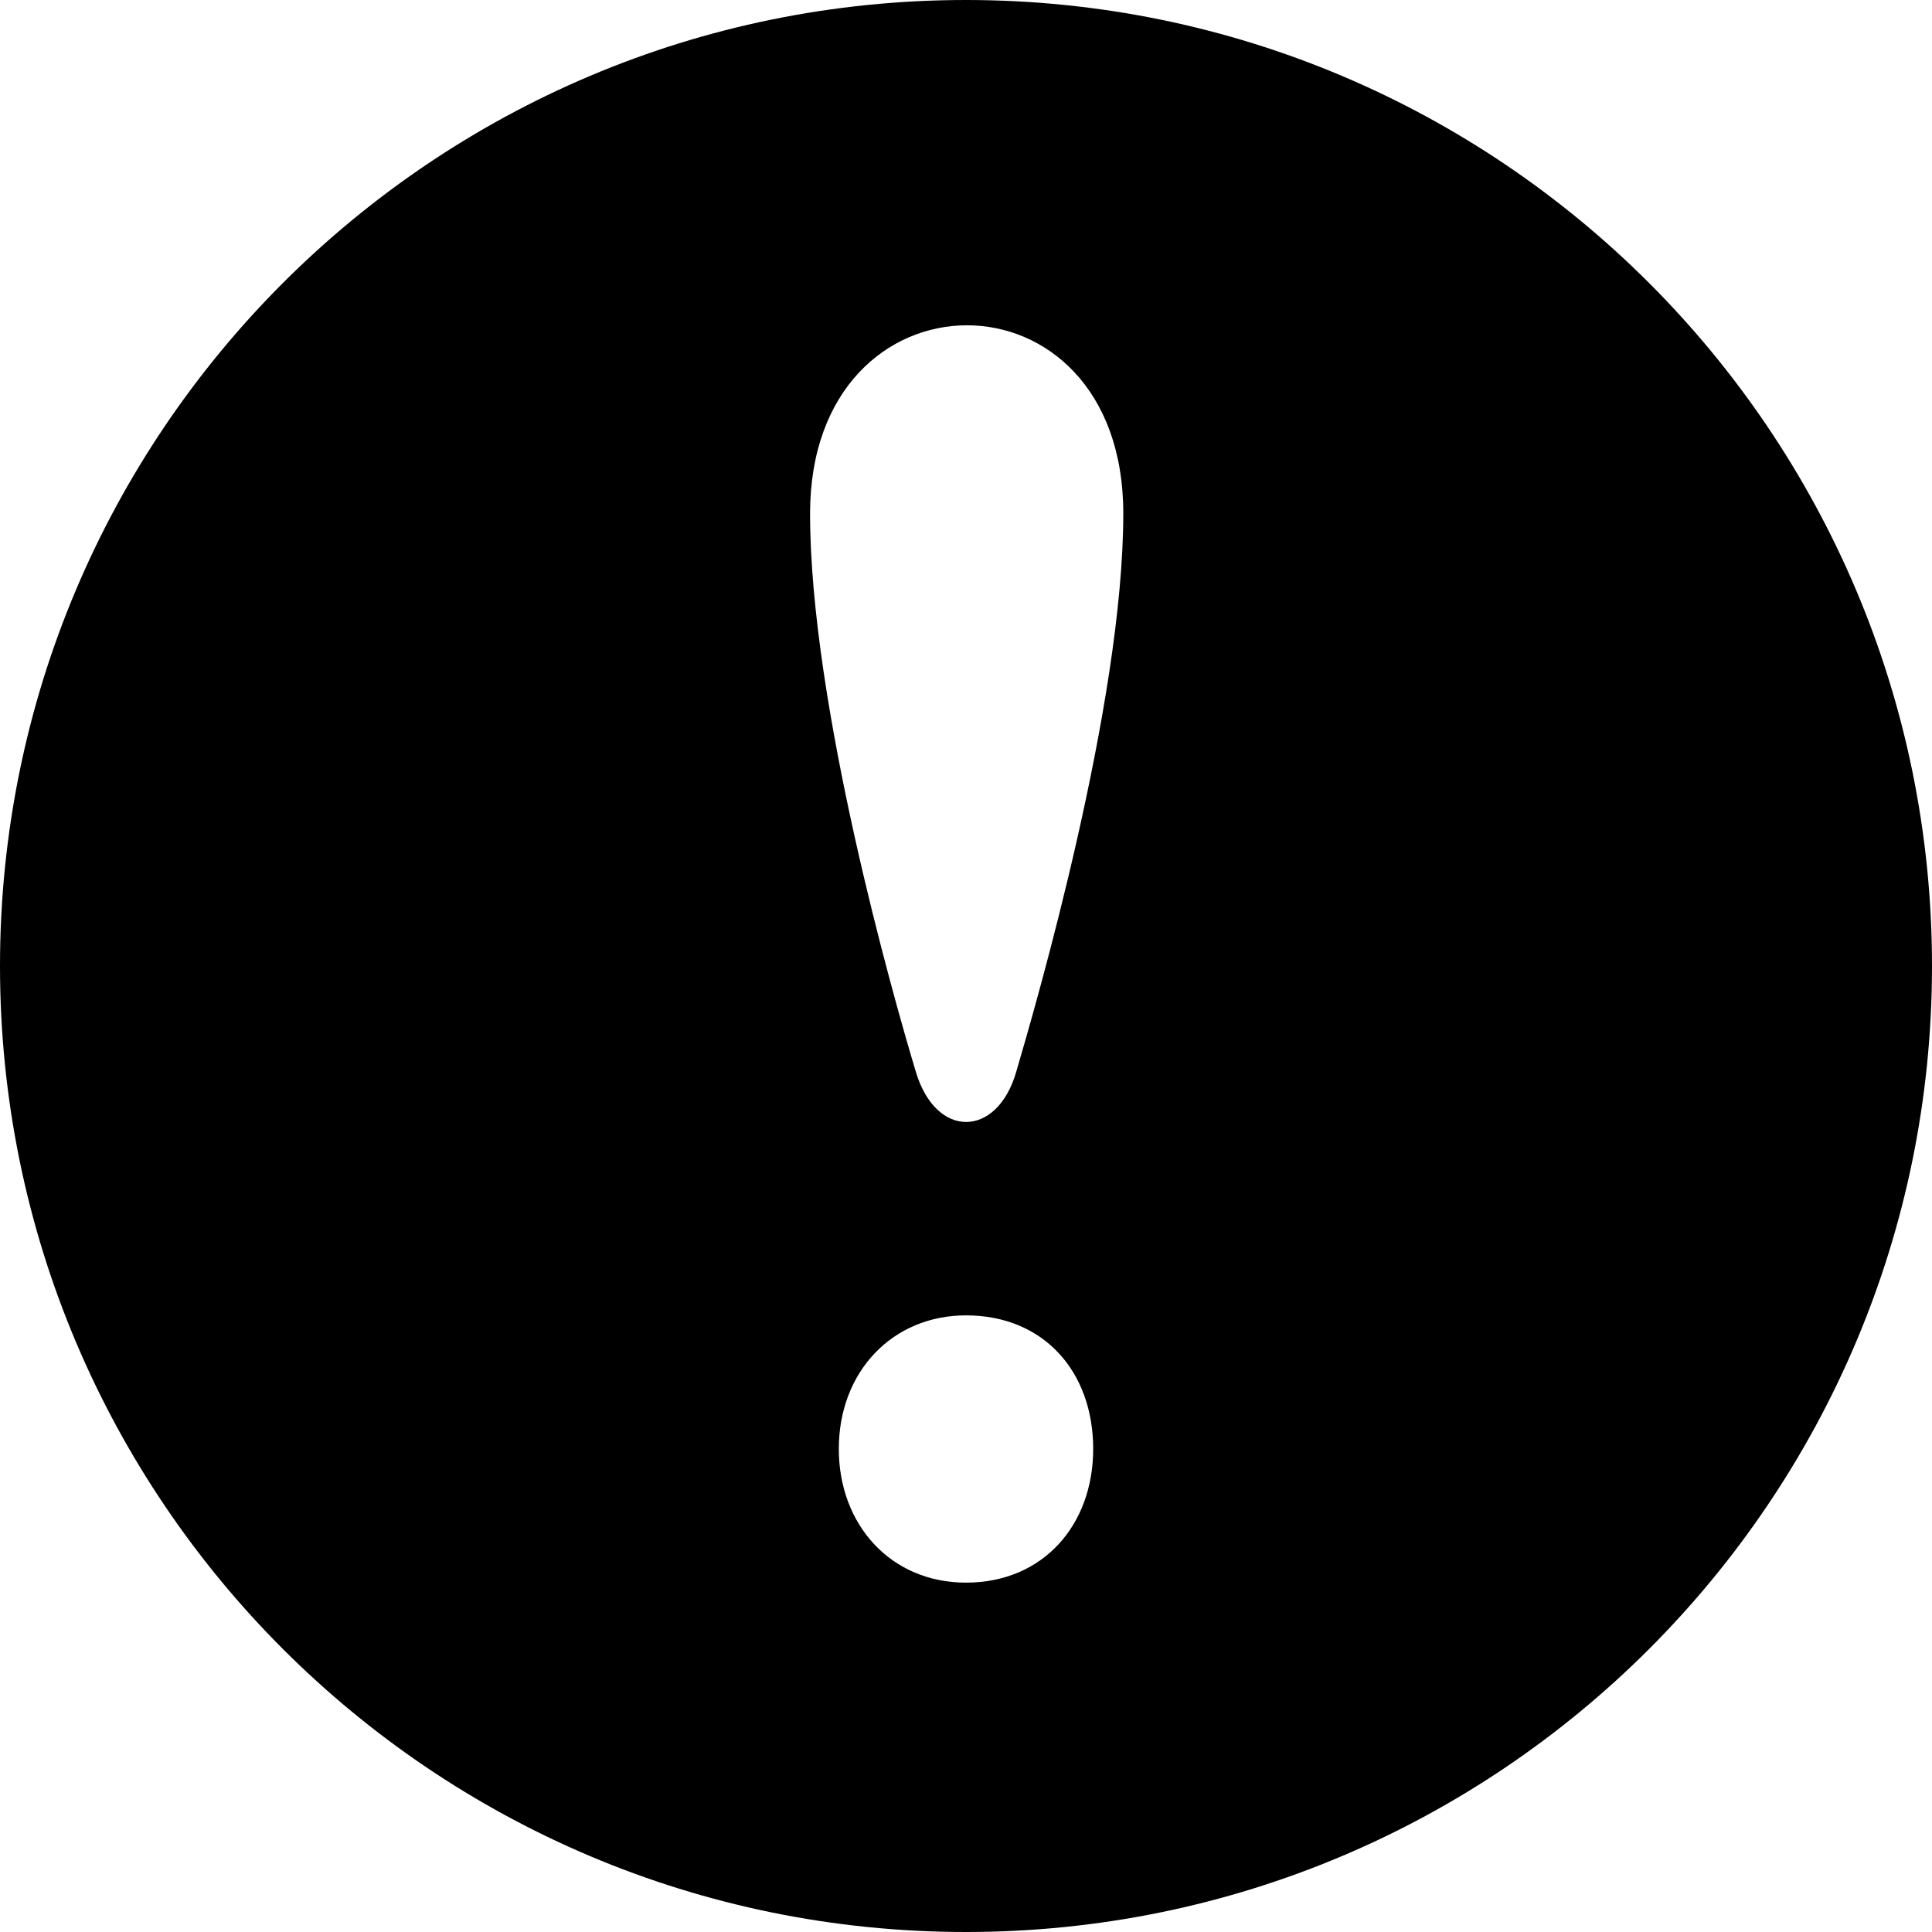
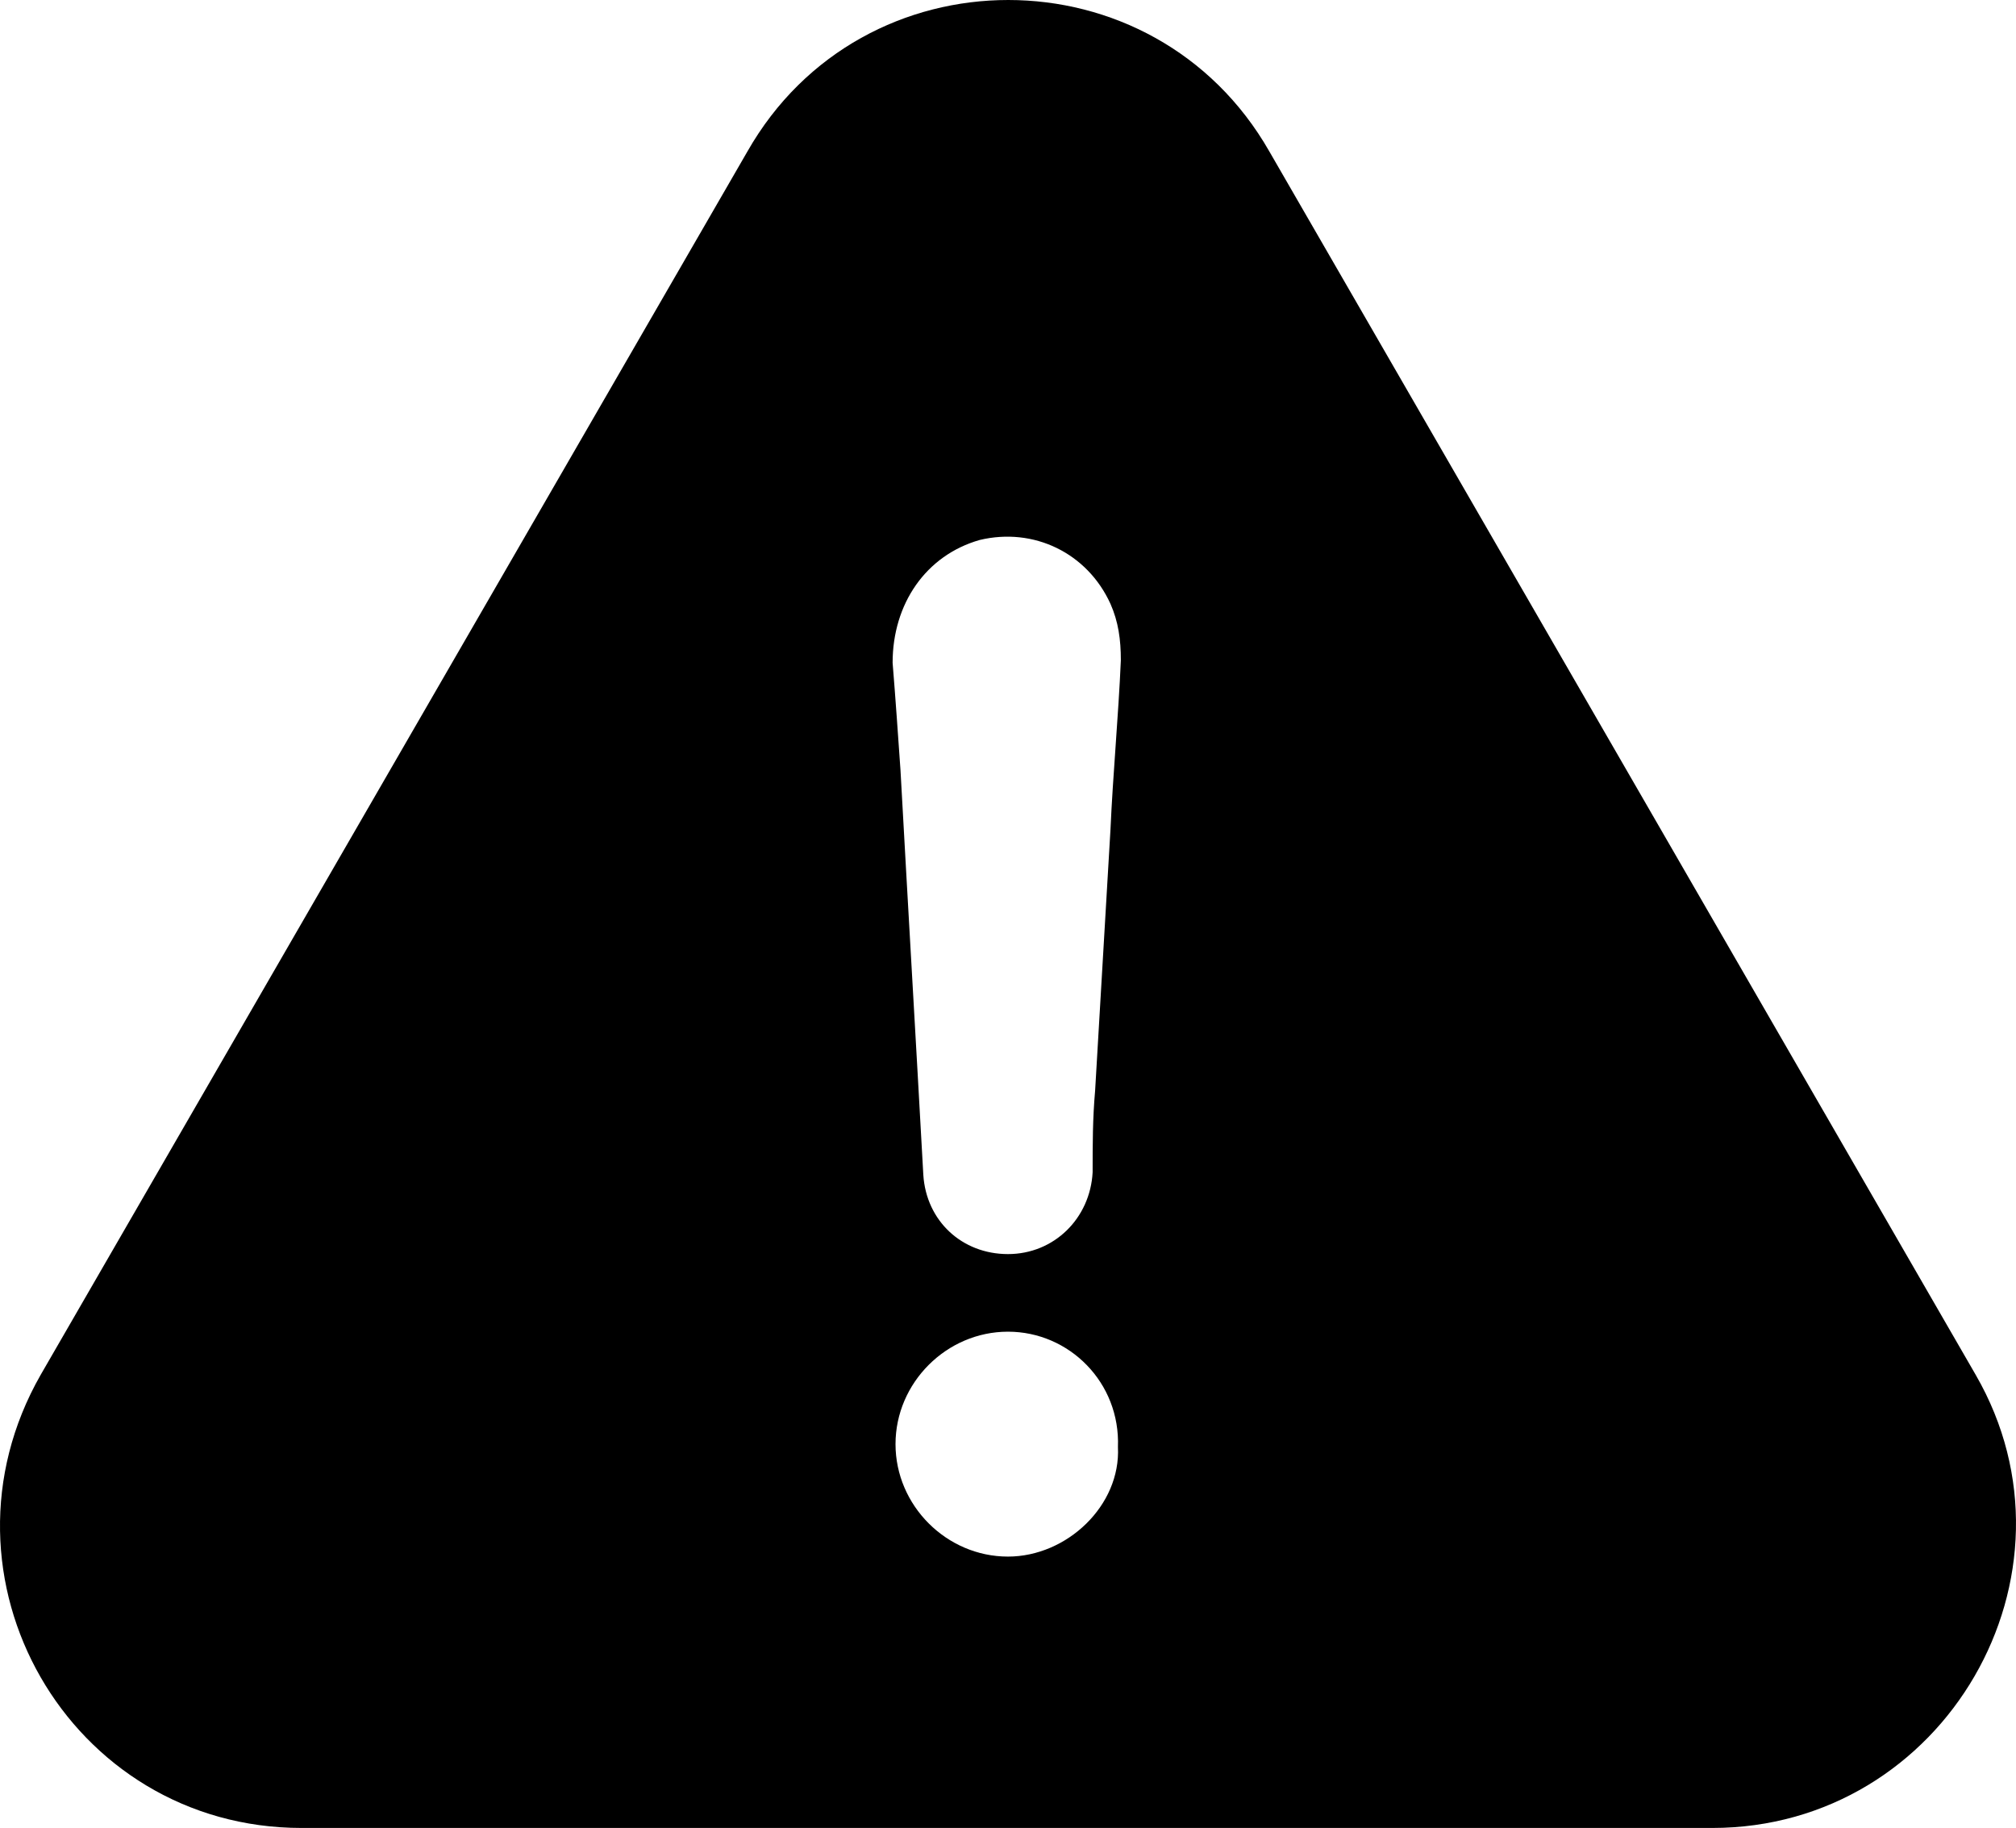
- <svg xmlns="http://www.w3.org/2000/svg" viewBox="0 0 24 24">
-   <path d="M12,0C5.373,0,0,5.373,0,12s5.373,12,12,12s12-5.373,12-12S18.627,0,12,0z M12,19.66   c-0.938,0-1.58-0.723-1.58-1.66c0-0.964,0.669-1.66,1.58-1.66c0.963,0,1.58,0.696,1.58,1.66C13.58,18.938,12.963,19.66,12,19.66z    M12.622,13.321c-0.239,0.815-0.992,0.829-1.243,0c-0.289-0.956-1.316-4.585-1.316-6.942c0-3.11,3.891-3.125,3.891,0   C13.953,8.75,12.871,12.473,12.622,13.321z" />
+ <svg xmlns="http://www.w3.org/2000/svg" xmlns:ns1="credits" viewBox="0 0 485.811 440.525" ns1:author="Gregor Cresnar" ns1:url="https://www.flaticon.com/authors/gregor-cresnar">
+   <g transform="translate(2.7453201e-4,-22.643)">
+     <path d="m 476.099,353.968 -170.2,-294.8 c -27.8,-48.7 -98.1,-48.7 -125.8,0 l -170.3,294.8 c -27.8,48.7 6.8,109.2 62.9,109.2 h 339.9 c 56.1,0 91.3,-61.1 63.5,-109.2 z m -233.2,43.8 c -14.8,0 -27.1,-12.3 -27.1,-27.1 0,-14.8 12.3,-27.1 27.1,-27.1 14.8,0 27.1,12.3 26.5,27.8 0.7,14.1 -12.3,26.4 -26.5,26.4 z m 24.7,-175.2 c -1.2,21 -2.5,41.9 -3.7,62.9 -0.6,6.8 -0.6,13 -0.6,19.7 -0.6,11.1 -9.3,19.7 -20.4,19.7 -11.1,0 -19.7,-8 -20.4,-19.1 -1.8,-32.7 -3.7,-64.8 -5.5,-97.5 -0.6,-8.6 -1.2,-17.3 -1.9,-25.9 0,-14.2 8,-25.9 21,-29.6 13,-3.1 25.9,3.1 31.5,15.4 1.9,4.3 2.5,8.6 2.5,13.6 -0.6,13.7 -1.9,27.3 -2.5,40.8 z" />
+   </g>
</svg>
